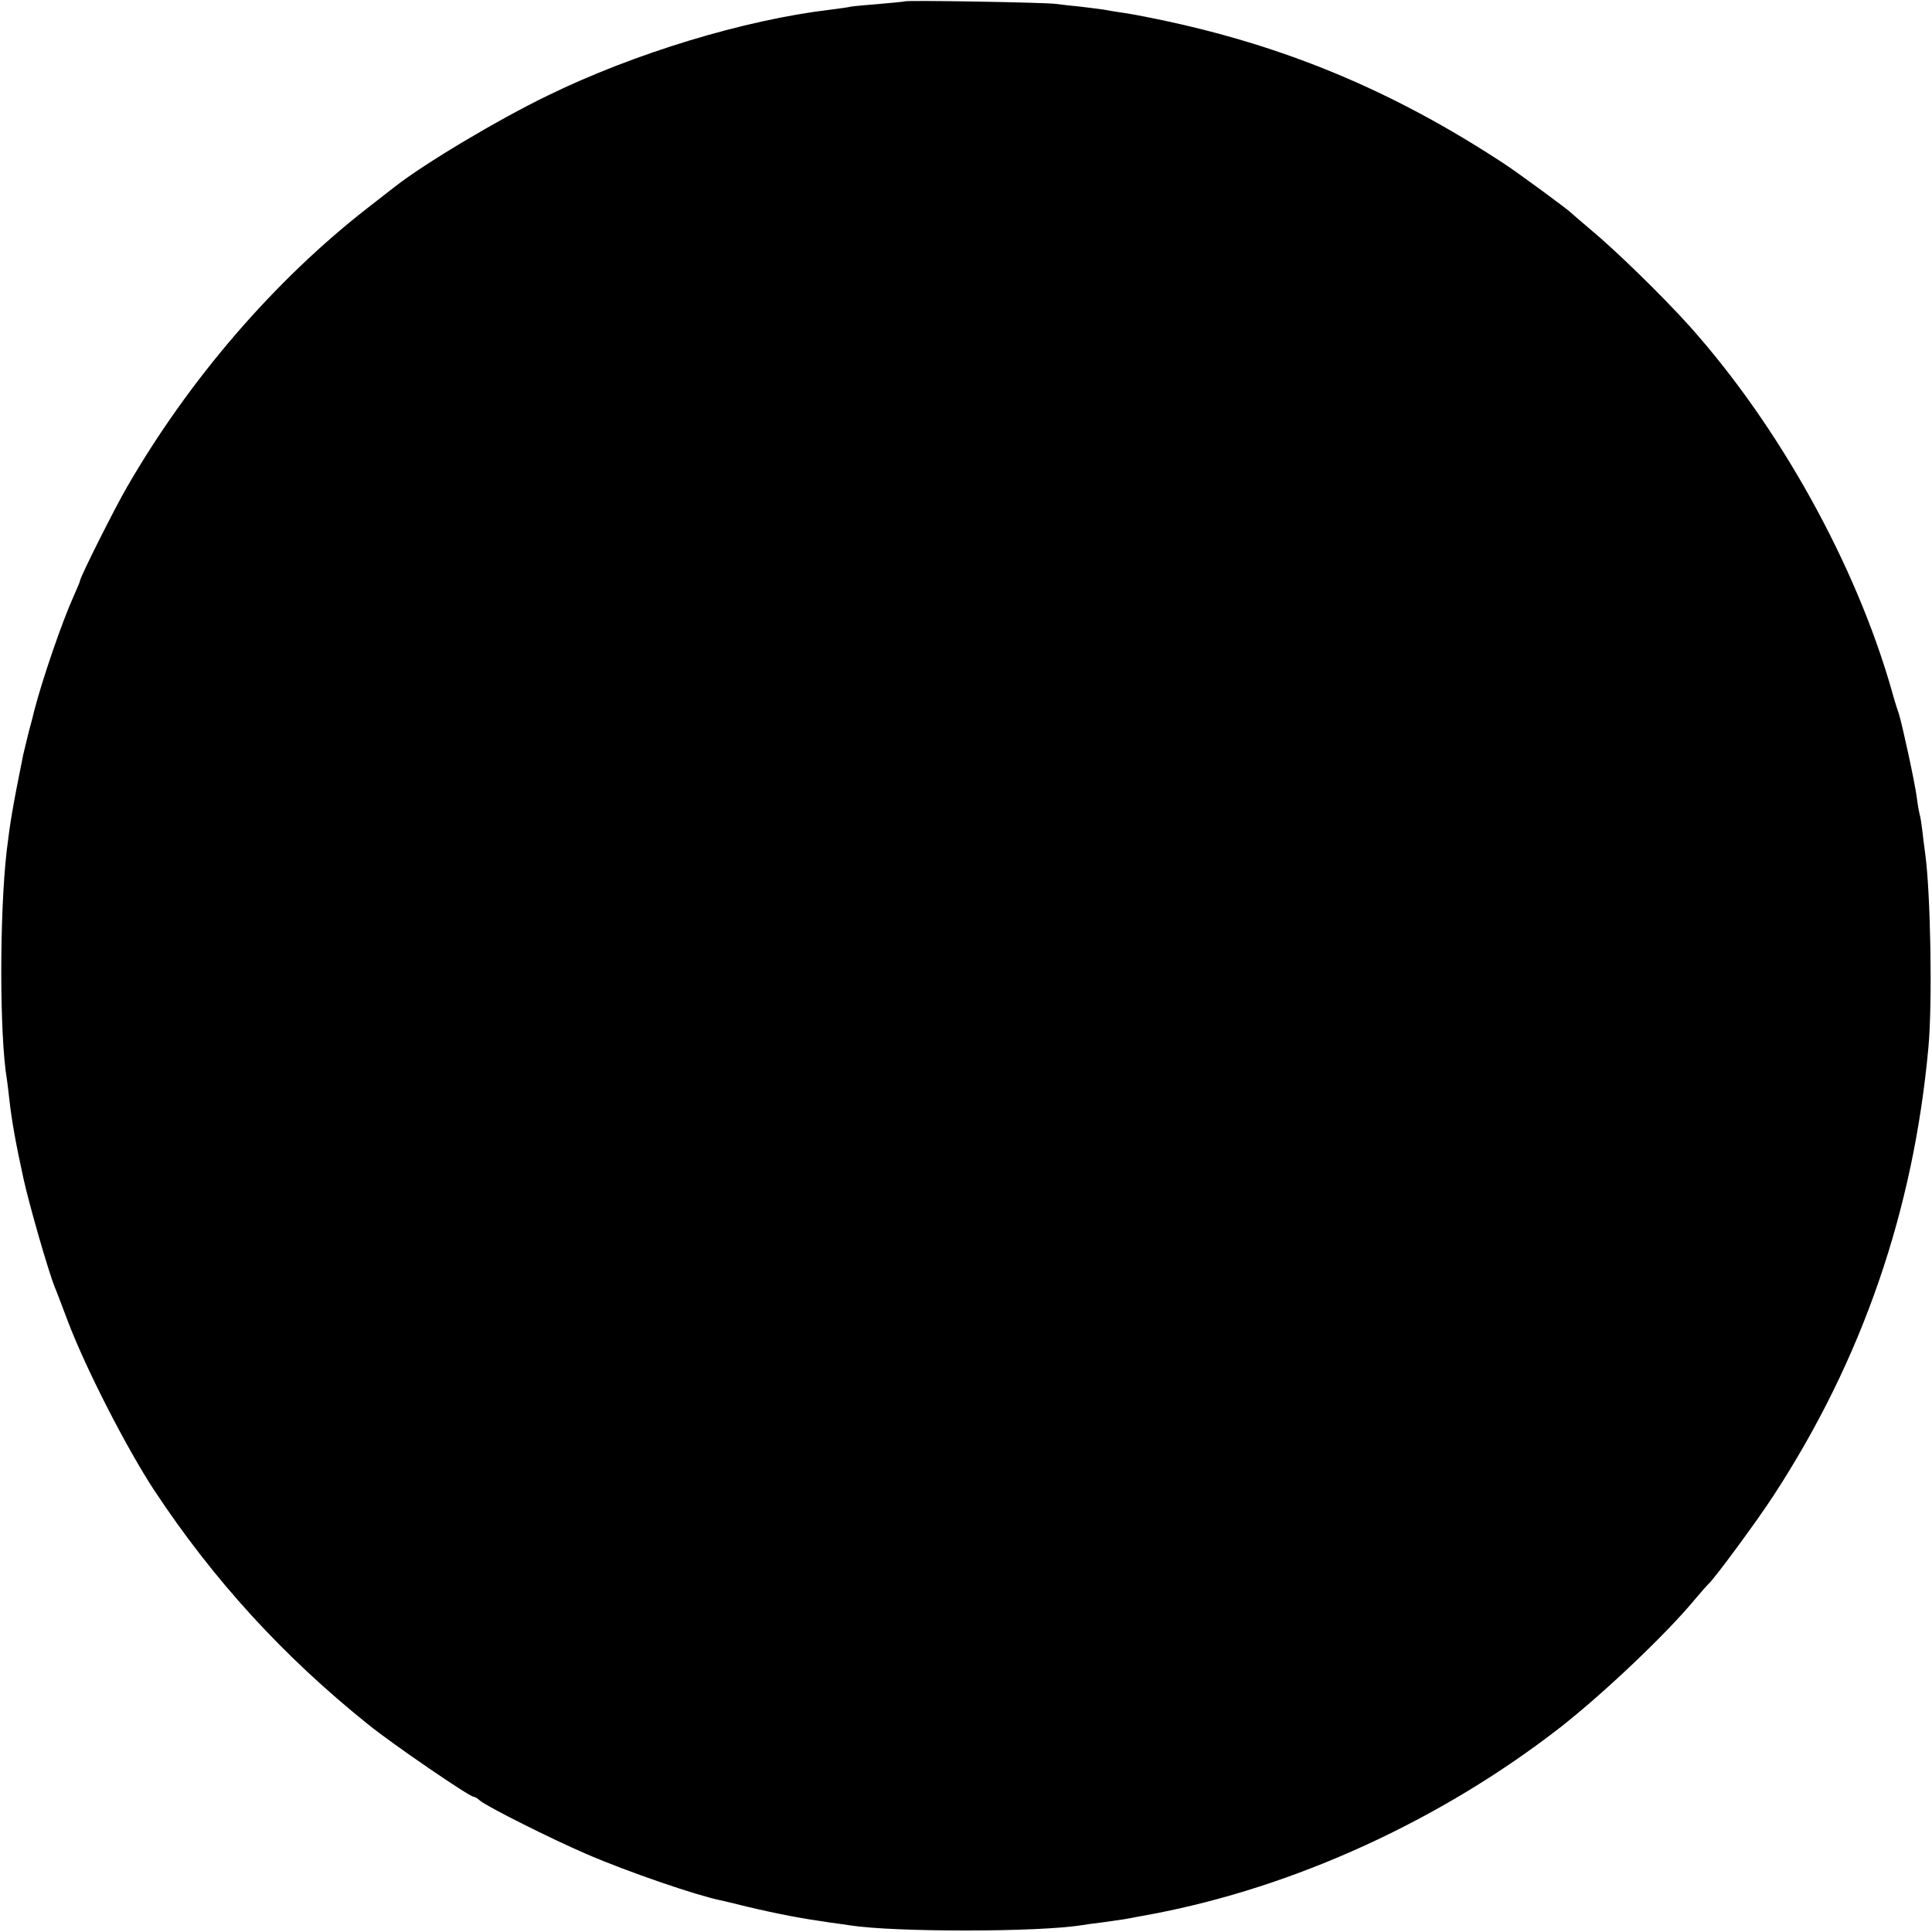
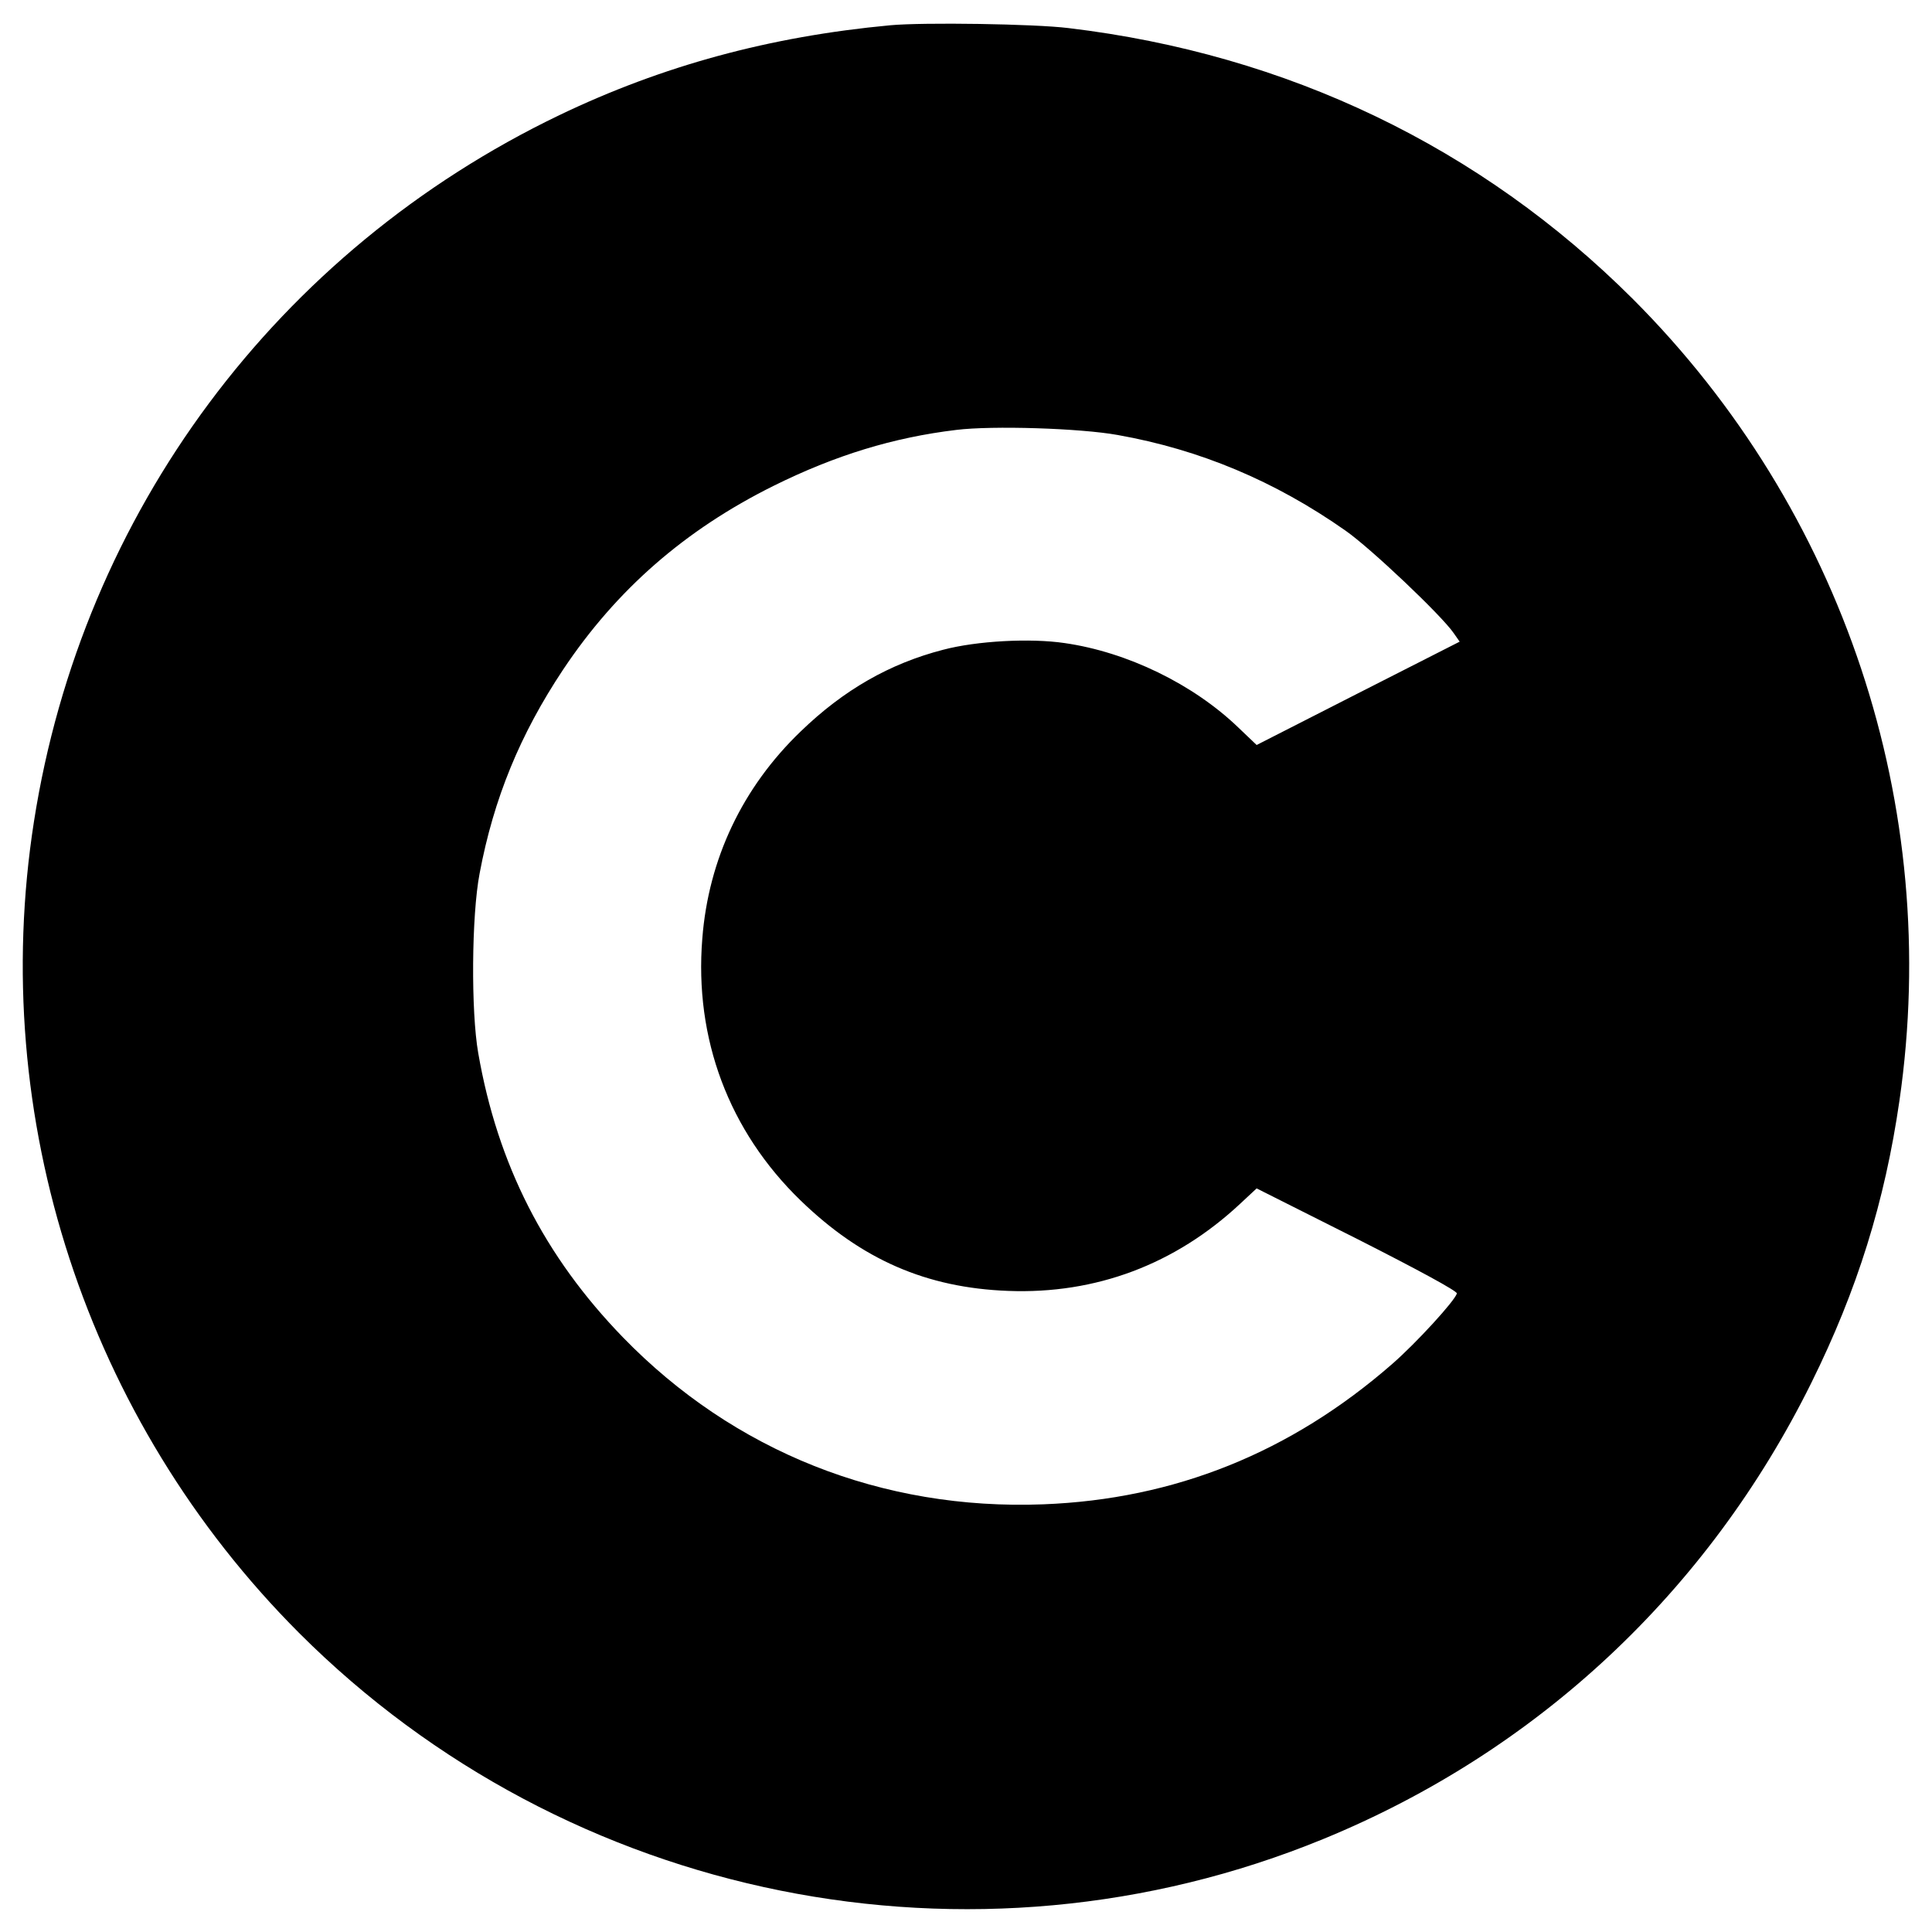
- <svg xmlns="http://www.w3.org/2000/svg" version="1.0" width="700pt" height="700pt" viewBox="0 0 700 700" preserveAspectRatio="xMidYMid meet">
-   <g transform="translate(0,700) scale(0.1,-0.1)" fill="#000000" stroke="none">
-     <path d="M3278 6995 c-1 -1 -42 -5 -89 -9 -47 -4 -95 -8 -106 -10 -11 -3 -44 -7 -74 -11 -312 -37 -711 -158 -1024 -311 -180 -87 -448 -247 -555 -331 -8 -6 -51 -40 -95 -74 -340 -264 -650 -624 -875 -1014 -47 -81 -170 -327 -170 -339 0 -3 -11 -29 -24 -58 -43 -96 -112 -298 -142 -413 -4 -16 -8 -34 -10 -40 -5 -16 -25 -98 -30 -120 -39 -194 -47 -242 -60 -350 -26 -230 -26 -667 1 -826 2 -13 6 -46 9 -74 9 -78 22 -152 51 -285 21 -96 91 -339 114 -395 5 -11 25 -65 46 -120 64 -170 213 -461 314 -615 214 -324 467 -601 775 -848 89 -72 367 -262 382 -262 4 0 15 -6 23 -14 26 -22 259 -139 387 -194 148 -64 396 -149 484 -167 8 -2 53 -12 100 -24 109 -26 200 -43 299 -57 25 -3 57 -8 71 -10 162 -25 684 -25 841 1 13 2 47 7 74 10 72 10 86 12 120 19 17 3 44 8 60 11 517 98 1046 340 1479 677 158 124 387 341 491 468 21 25 41 47 44 50 17 12 180 233 238 323 320 491 506 1030 560 1622 15 162 8 563 -12 705 -3 19 -7 55 -10 80 -3 25 -7 52 -10 60 -2 8 -7 35 -10 60 -7 55 -53 265 -64 300 -5 14 -17 52 -26 85 -130 458 -408 960 -734 1324 -101 112 -267 274 -366 356 -33 28 -62 53 -65 56 -8 9 -190 143 -239 175 -403 265 -798 430 -1260 525 -53 11 -112 22 -131 24 -19 3 -46 7 -60 10 -13 2 -52 7 -86 11 -33 3 -74 8 -90 10 -33 5 -540 14 -546 9z" />
+ <svg xmlns="http://www.w3.org/2000/svg" version="1.0" width="688pt" height="688pt" viewBox="0 0 688 688" preserveAspectRatio="xMidYMid meet">
+   <g transform="translate(0,688) scale(0.1,-0.1)" fill="#000000" stroke="none">
+     <path d="M3170 6790 c-429 -40 -811 -144 -1178 -320 -1005 -483 -1699 -1415 -1871 -2515 -165 -1055 187 -2132 944 -2890 956 -956 2399 -1246 3647 -734 763 313 1370 881 1738 1624 164 331 262 646 314 1005 152 1049 -200 2105 -949 2855 -542 541 -1230 872 -2010 965 -121 15 -517 21 -635 10z m810 -1459 c293 -52 560 -164 812 -341 90 -63 343 -303 385 -365 l21 -30 -362 -184 -361 -184 -65 62 c-161 155 -396 269 -619 301 -122 18 -312 8 -433 -24 -189 -49 -353 -142 -507 -291 -207 -199 -328 -454 -350 -737 -29 -357 95 -686 350 -933 218 -211 448 -311 739 -322 312 -12 595 94 827 311 l58 54 358 -180 c217 -110 357 -186 355 -194 -6 -25 -144 -176 -230 -251 -362 -316 -775 -482 -1243 -500 -574 -22 -1102 188 -1497 595 -279 288 -446 615 -515 1012 -26 148 -24 489 5 640 50 266 144 495 297 725 190 285 434 498 750 655 220 109 426 172 650 199 129 16 442 6 575 -18z" />
  </g>
</svg>
